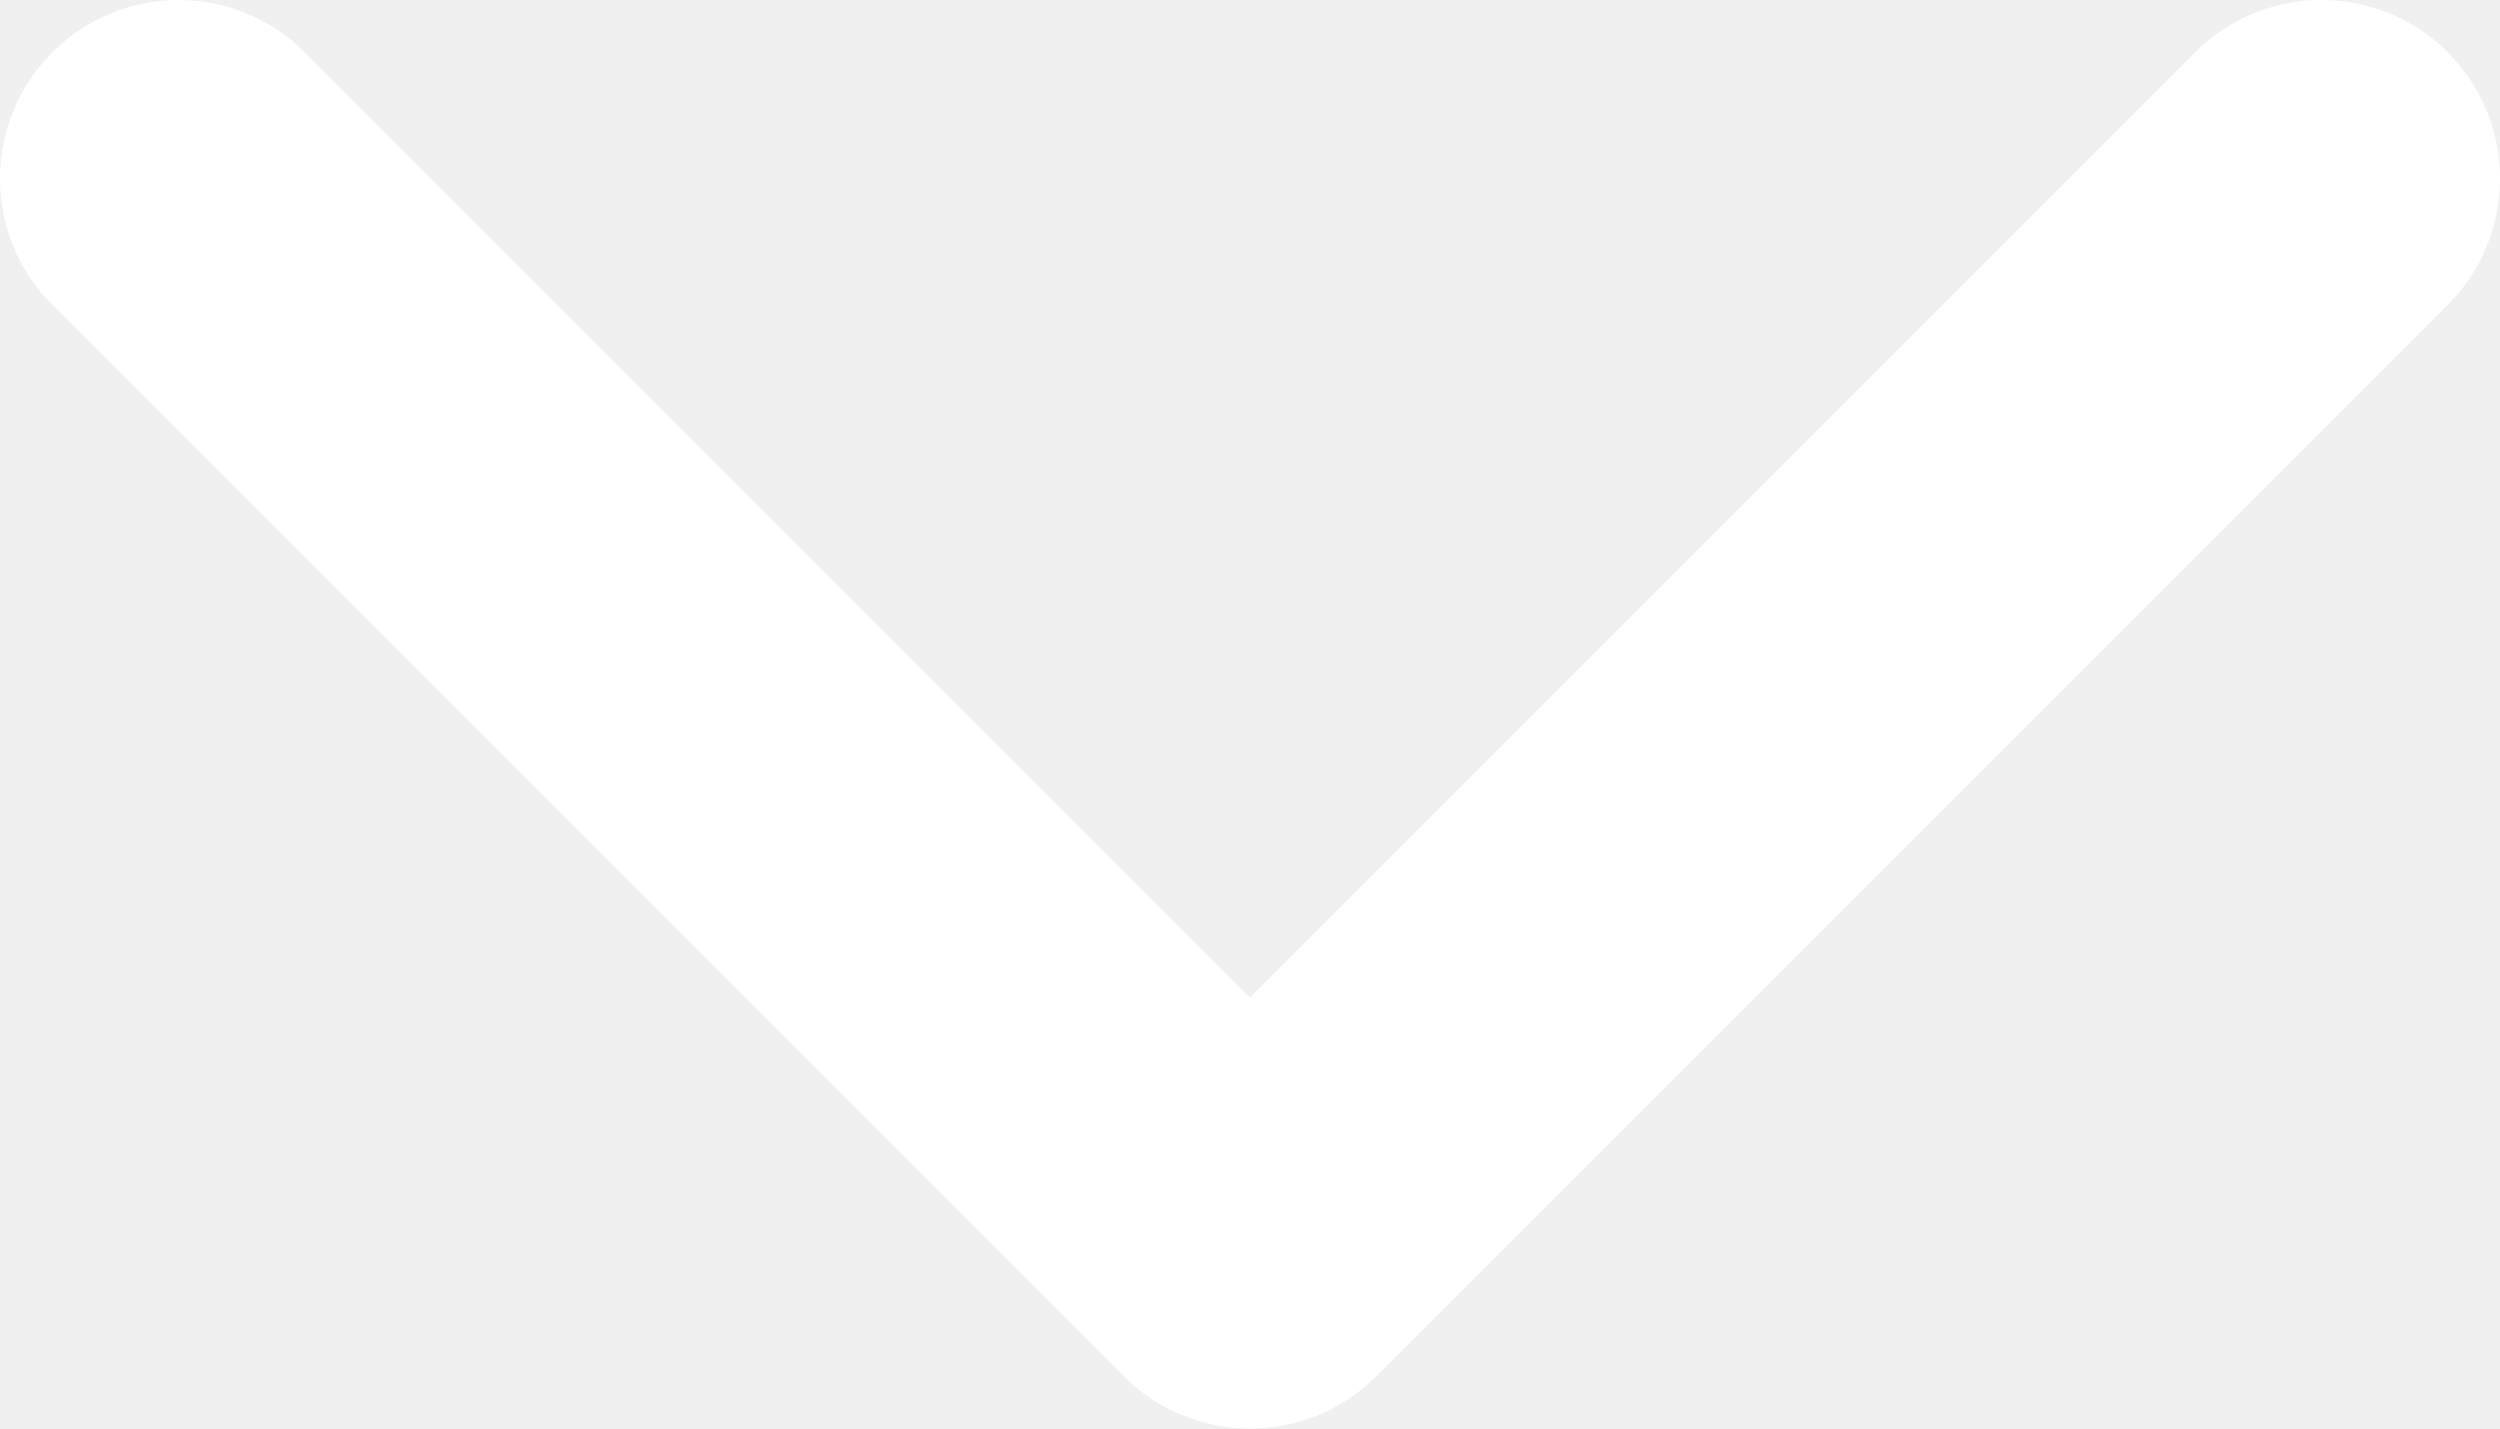
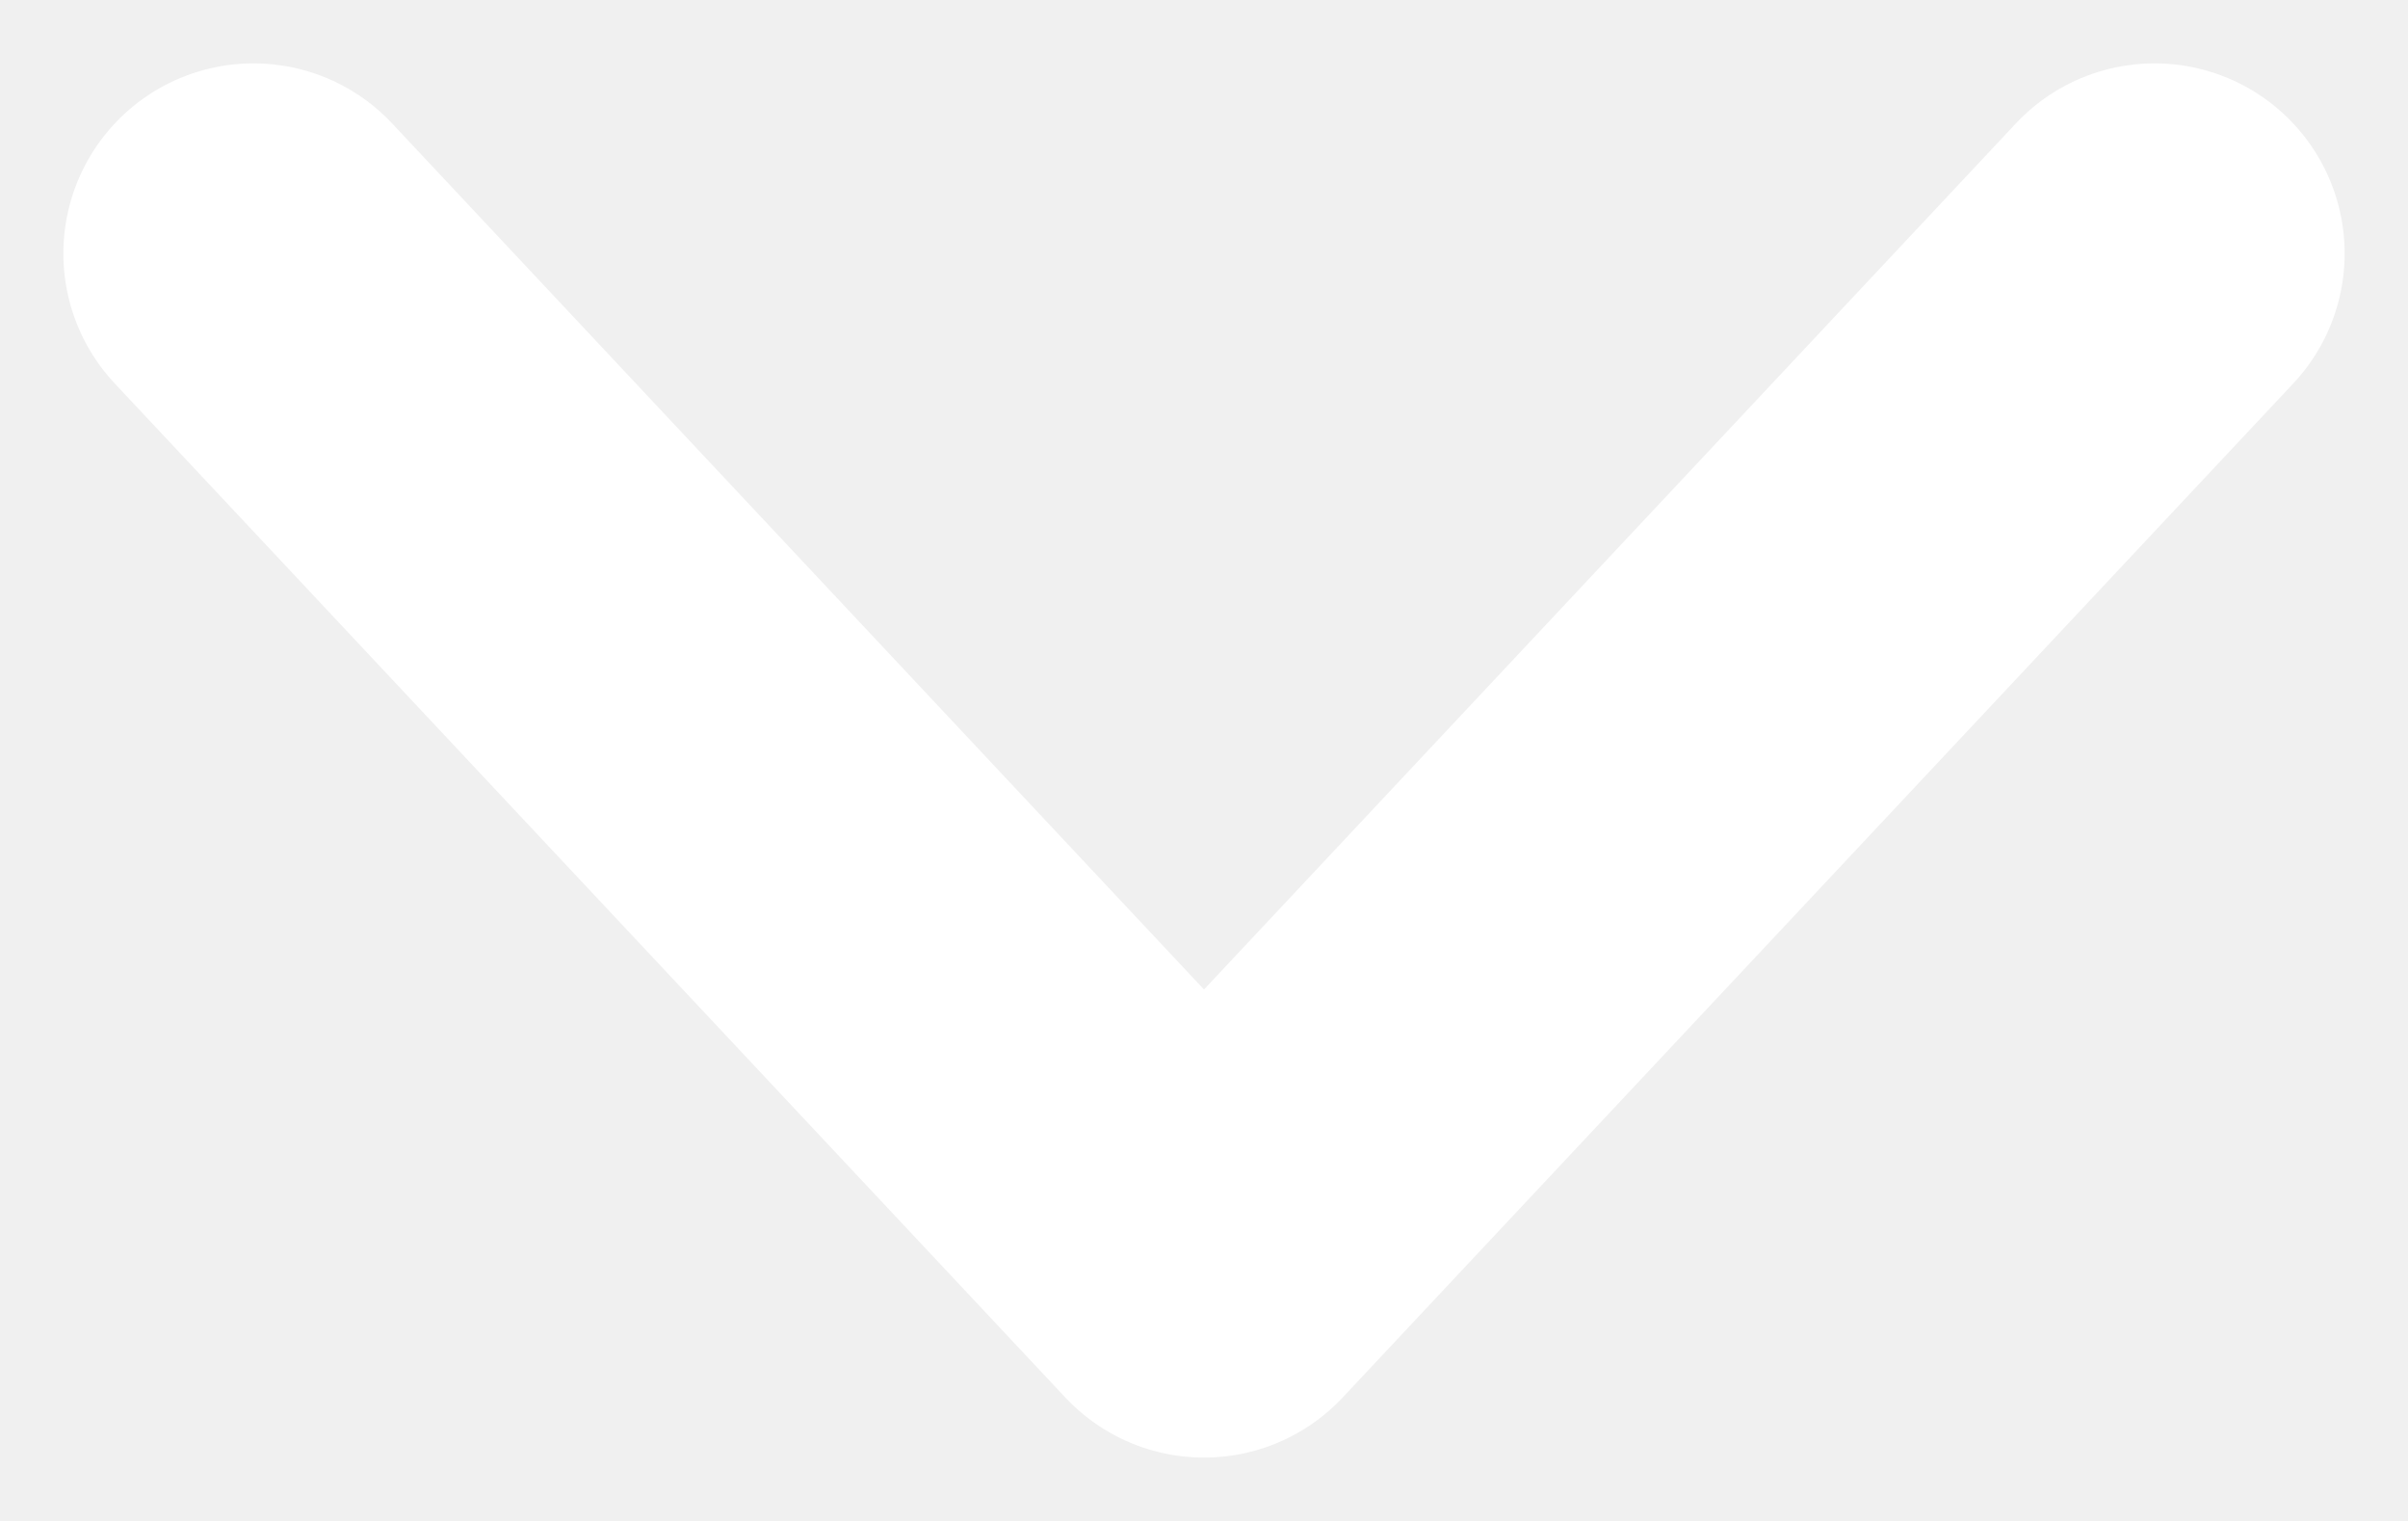
- <svg xmlns="http://www.w3.org/2000/svg" width="28" height="16" viewBox="0 0 28 16" fill="none">
-   <path d="M2 2L14 14L26 2" stroke="white" stroke-width="4" stroke-linecap="round" stroke-linejoin="round" />
+ <svg xmlns="http://www.w3.org/2000/svg" width="19" height="12" viewBox="0 0 19 12" fill="none">
+   <path d="M2 2L9.5 10L17 2" stroke="white" stroke-width="3" stroke-linecap="round" stroke-linejoin="round" />
</svg>
